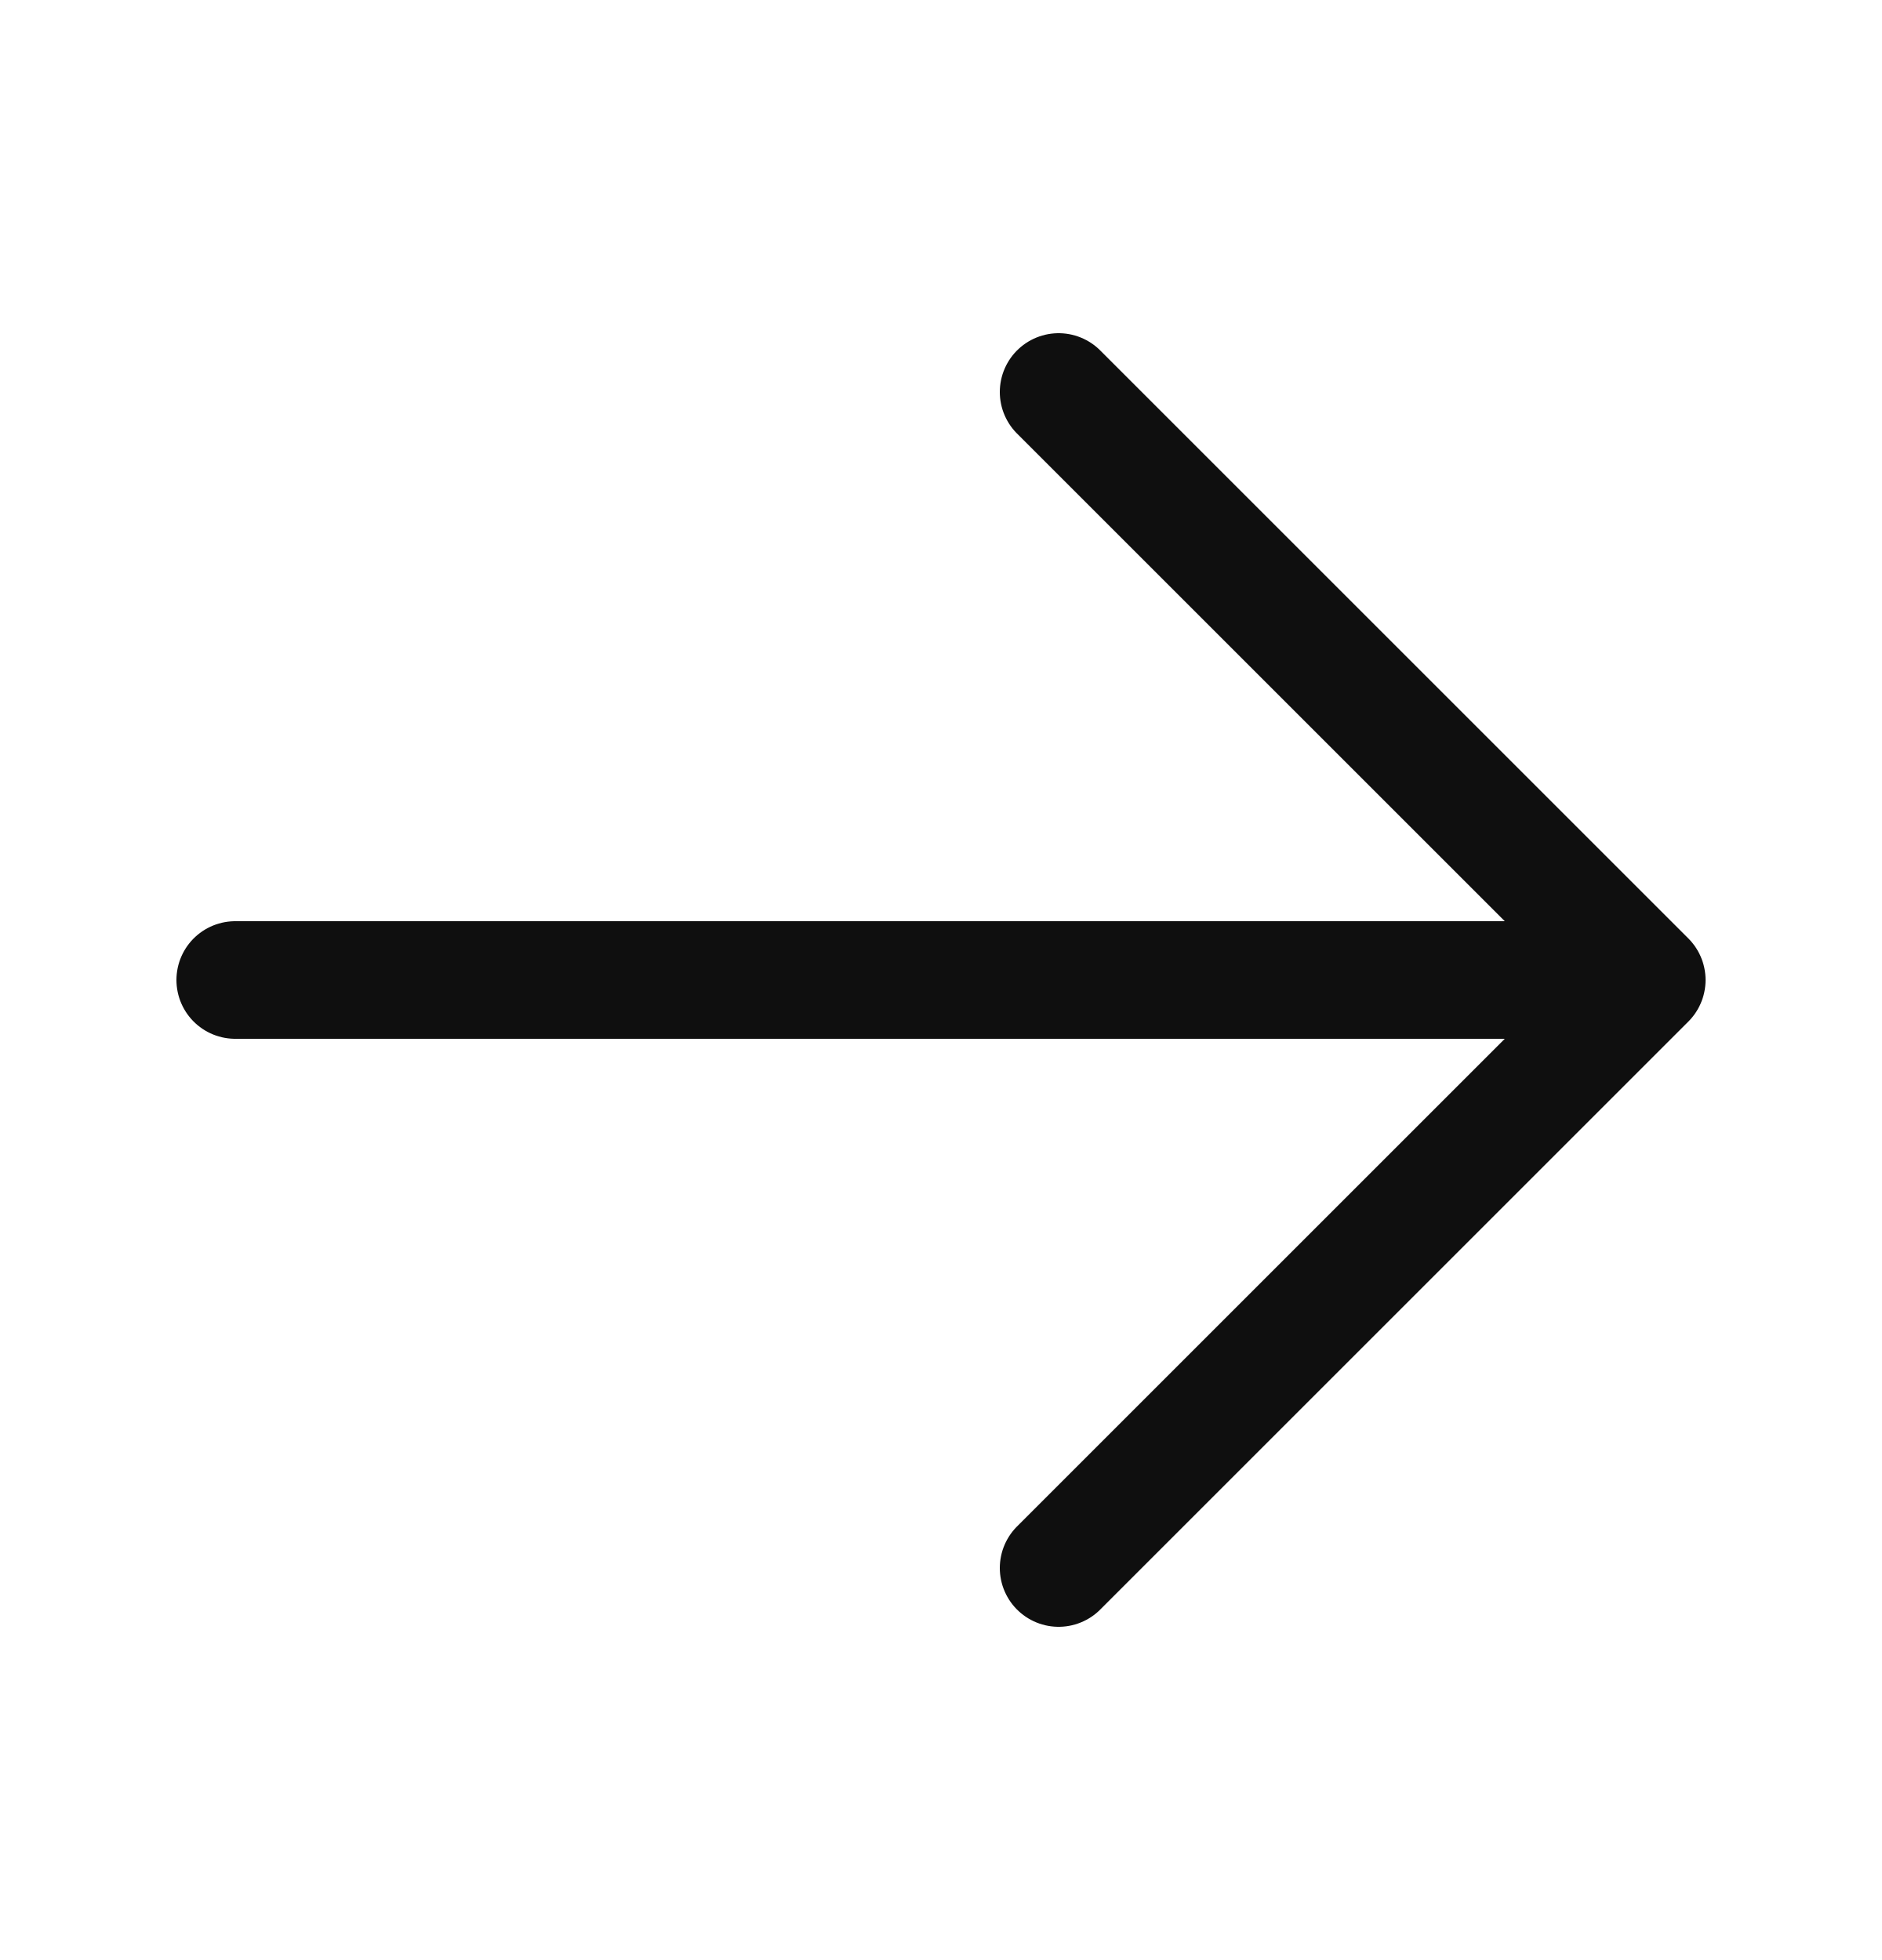
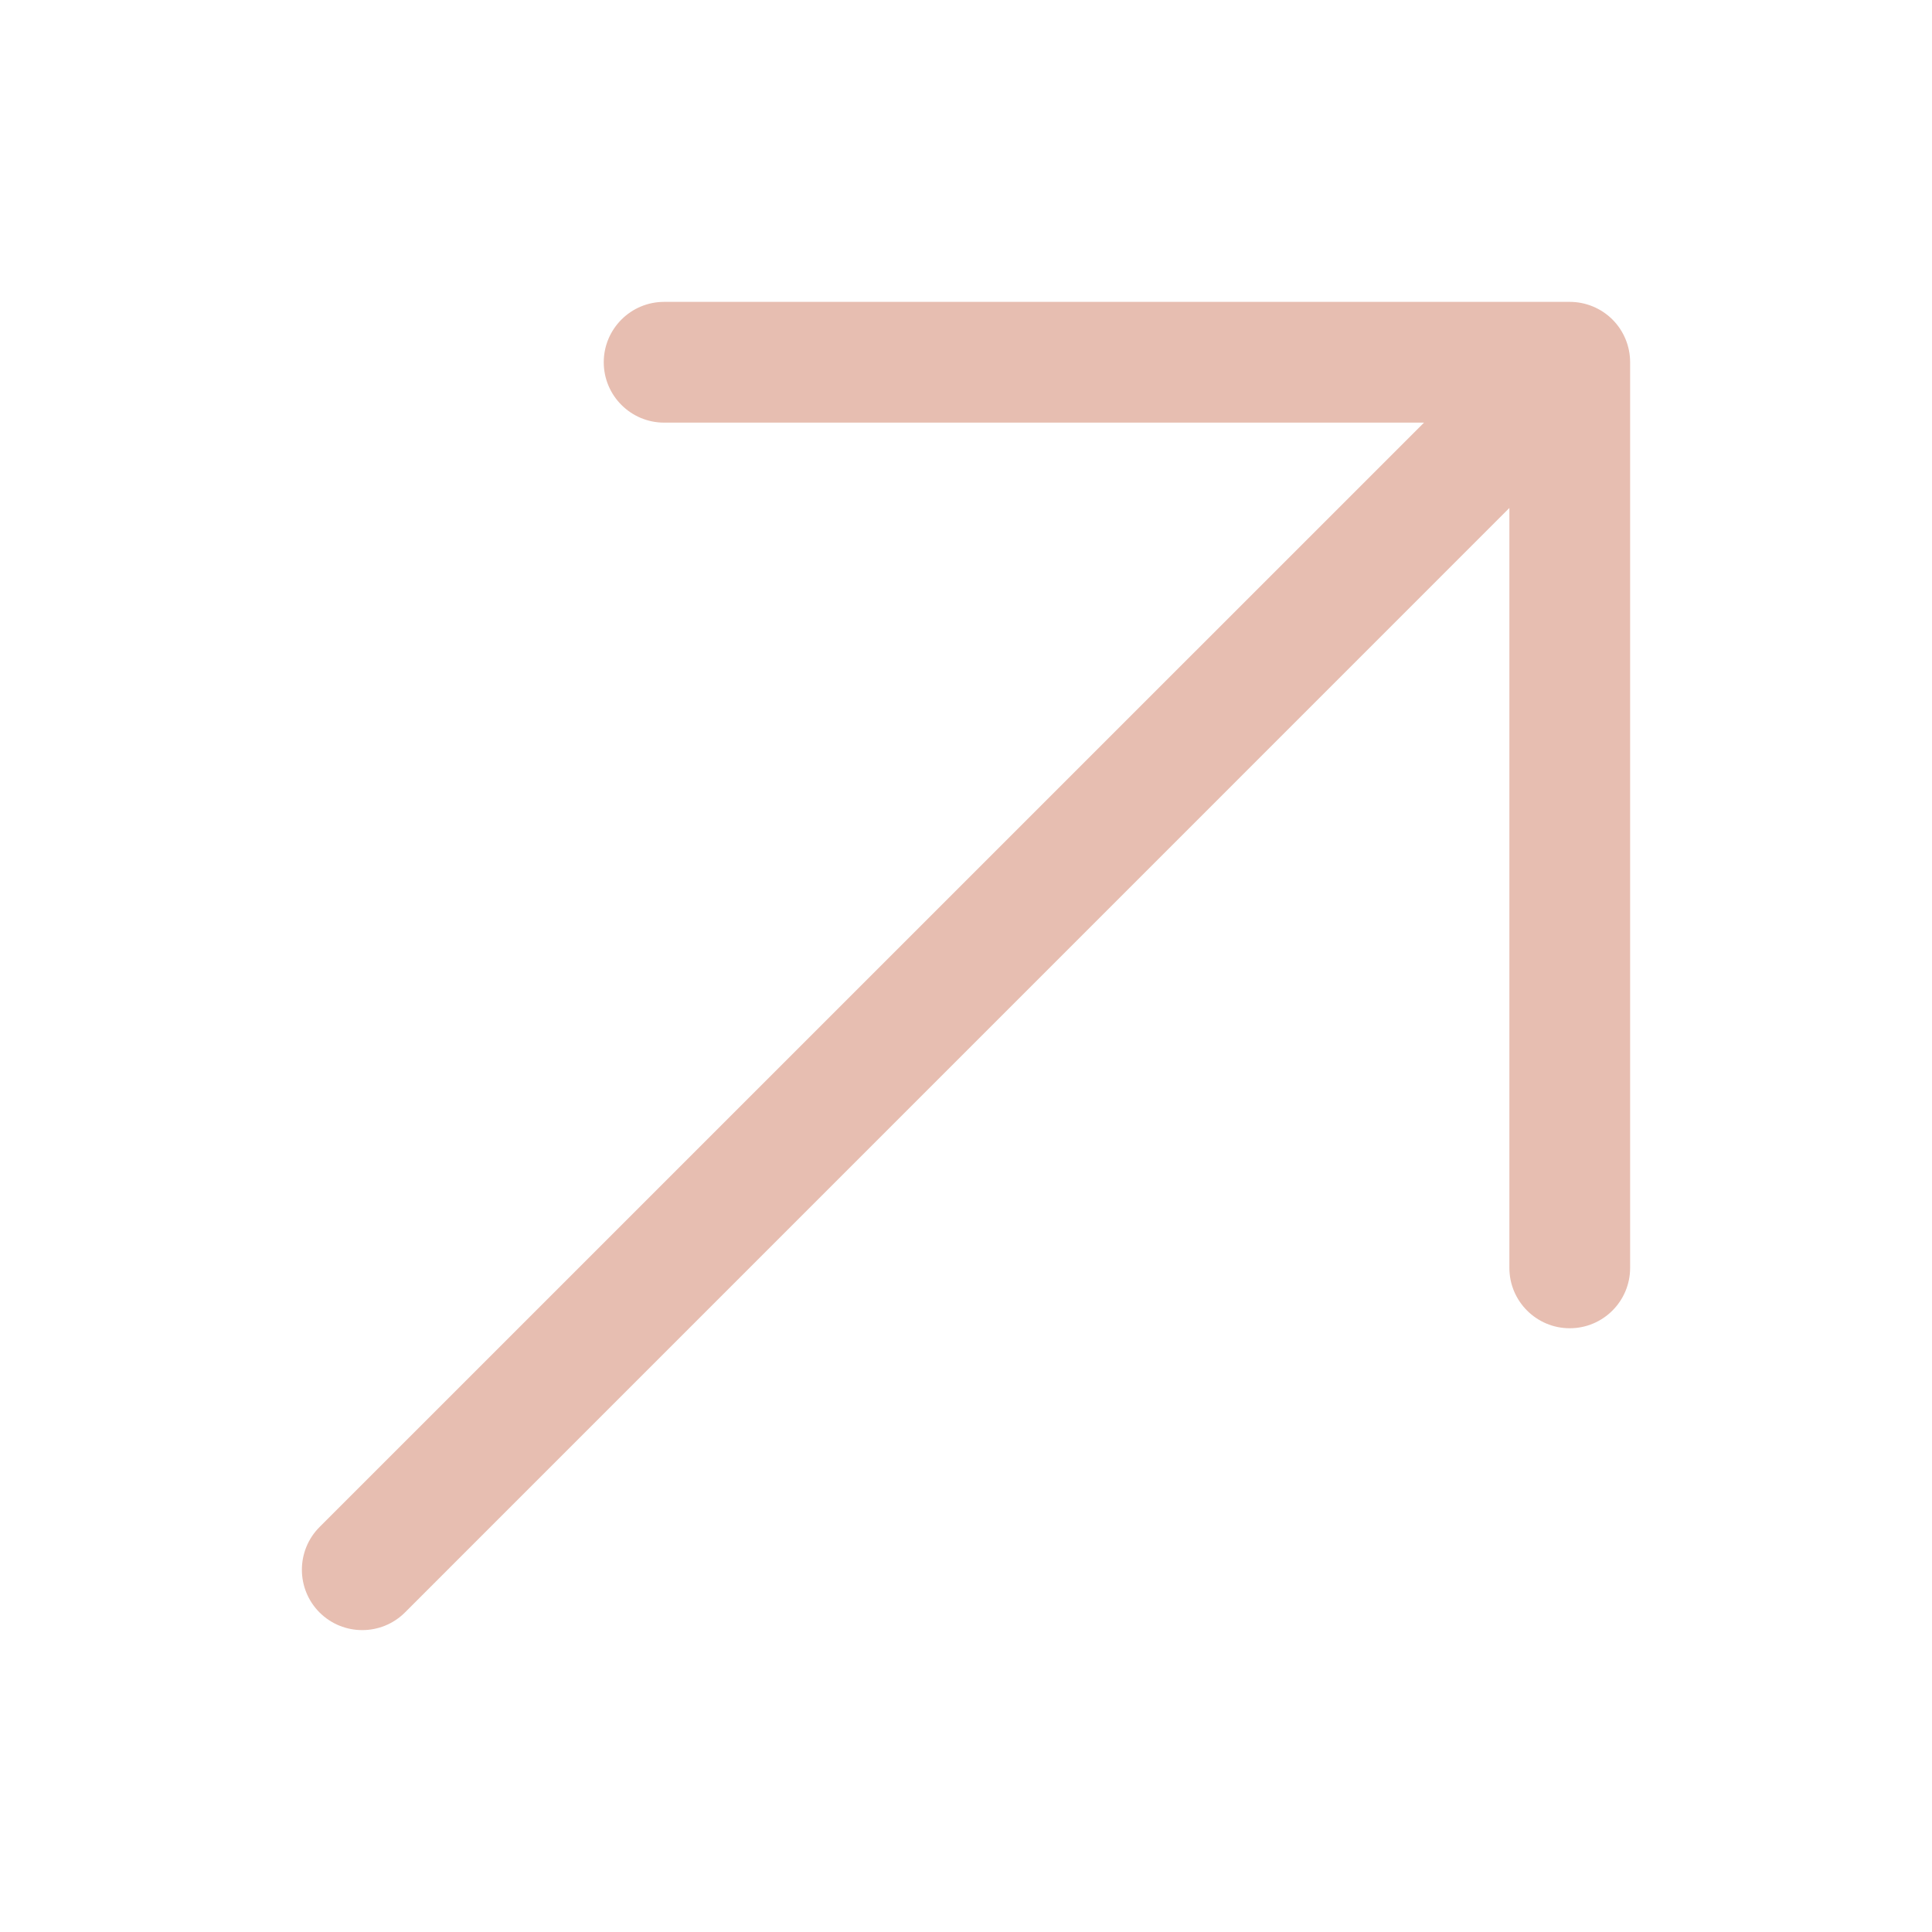
- <svg xmlns="http://www.w3.org/2000/svg" width="24" height="25" viewBox="0 0 24 25" fill="none">
-   <path d="M13.5 5L21 12.5M21 12.5L13.5 20M21 12.5H3" stroke="#0F0F0F" stroke-width="1.5" stroke-linecap="round" stroke-linejoin="round" />
+ <svg xmlns="http://www.w3.org/2000/svg" width="28" height="28" viewBox="0 0 28 28" fill="none">
+   <path fill-rule="evenodd" clip-rule="evenodd" d="M9.625 4.375L22.75 4.375C22.982 4.375 23.205 4.467 23.369 4.631C23.533 4.795 23.625 5.018 23.625 5.25V18.375C23.625 18.858 23.233 19.25 22.75 19.25C22.267 19.25 21.875 18.858 21.875 18.375V7.362L5.869 23.369C5.527 23.71 4.973 23.71 4.631 23.369C4.29 23.027 4.29 22.473 4.631 22.131L20.638 6.125L9.625 6.125C9.142 6.125 8.75 5.733 8.75 5.25C8.75 4.767 9.142 4.375 9.625 4.375Z" fill="#E7BEB1" />
</svg>
